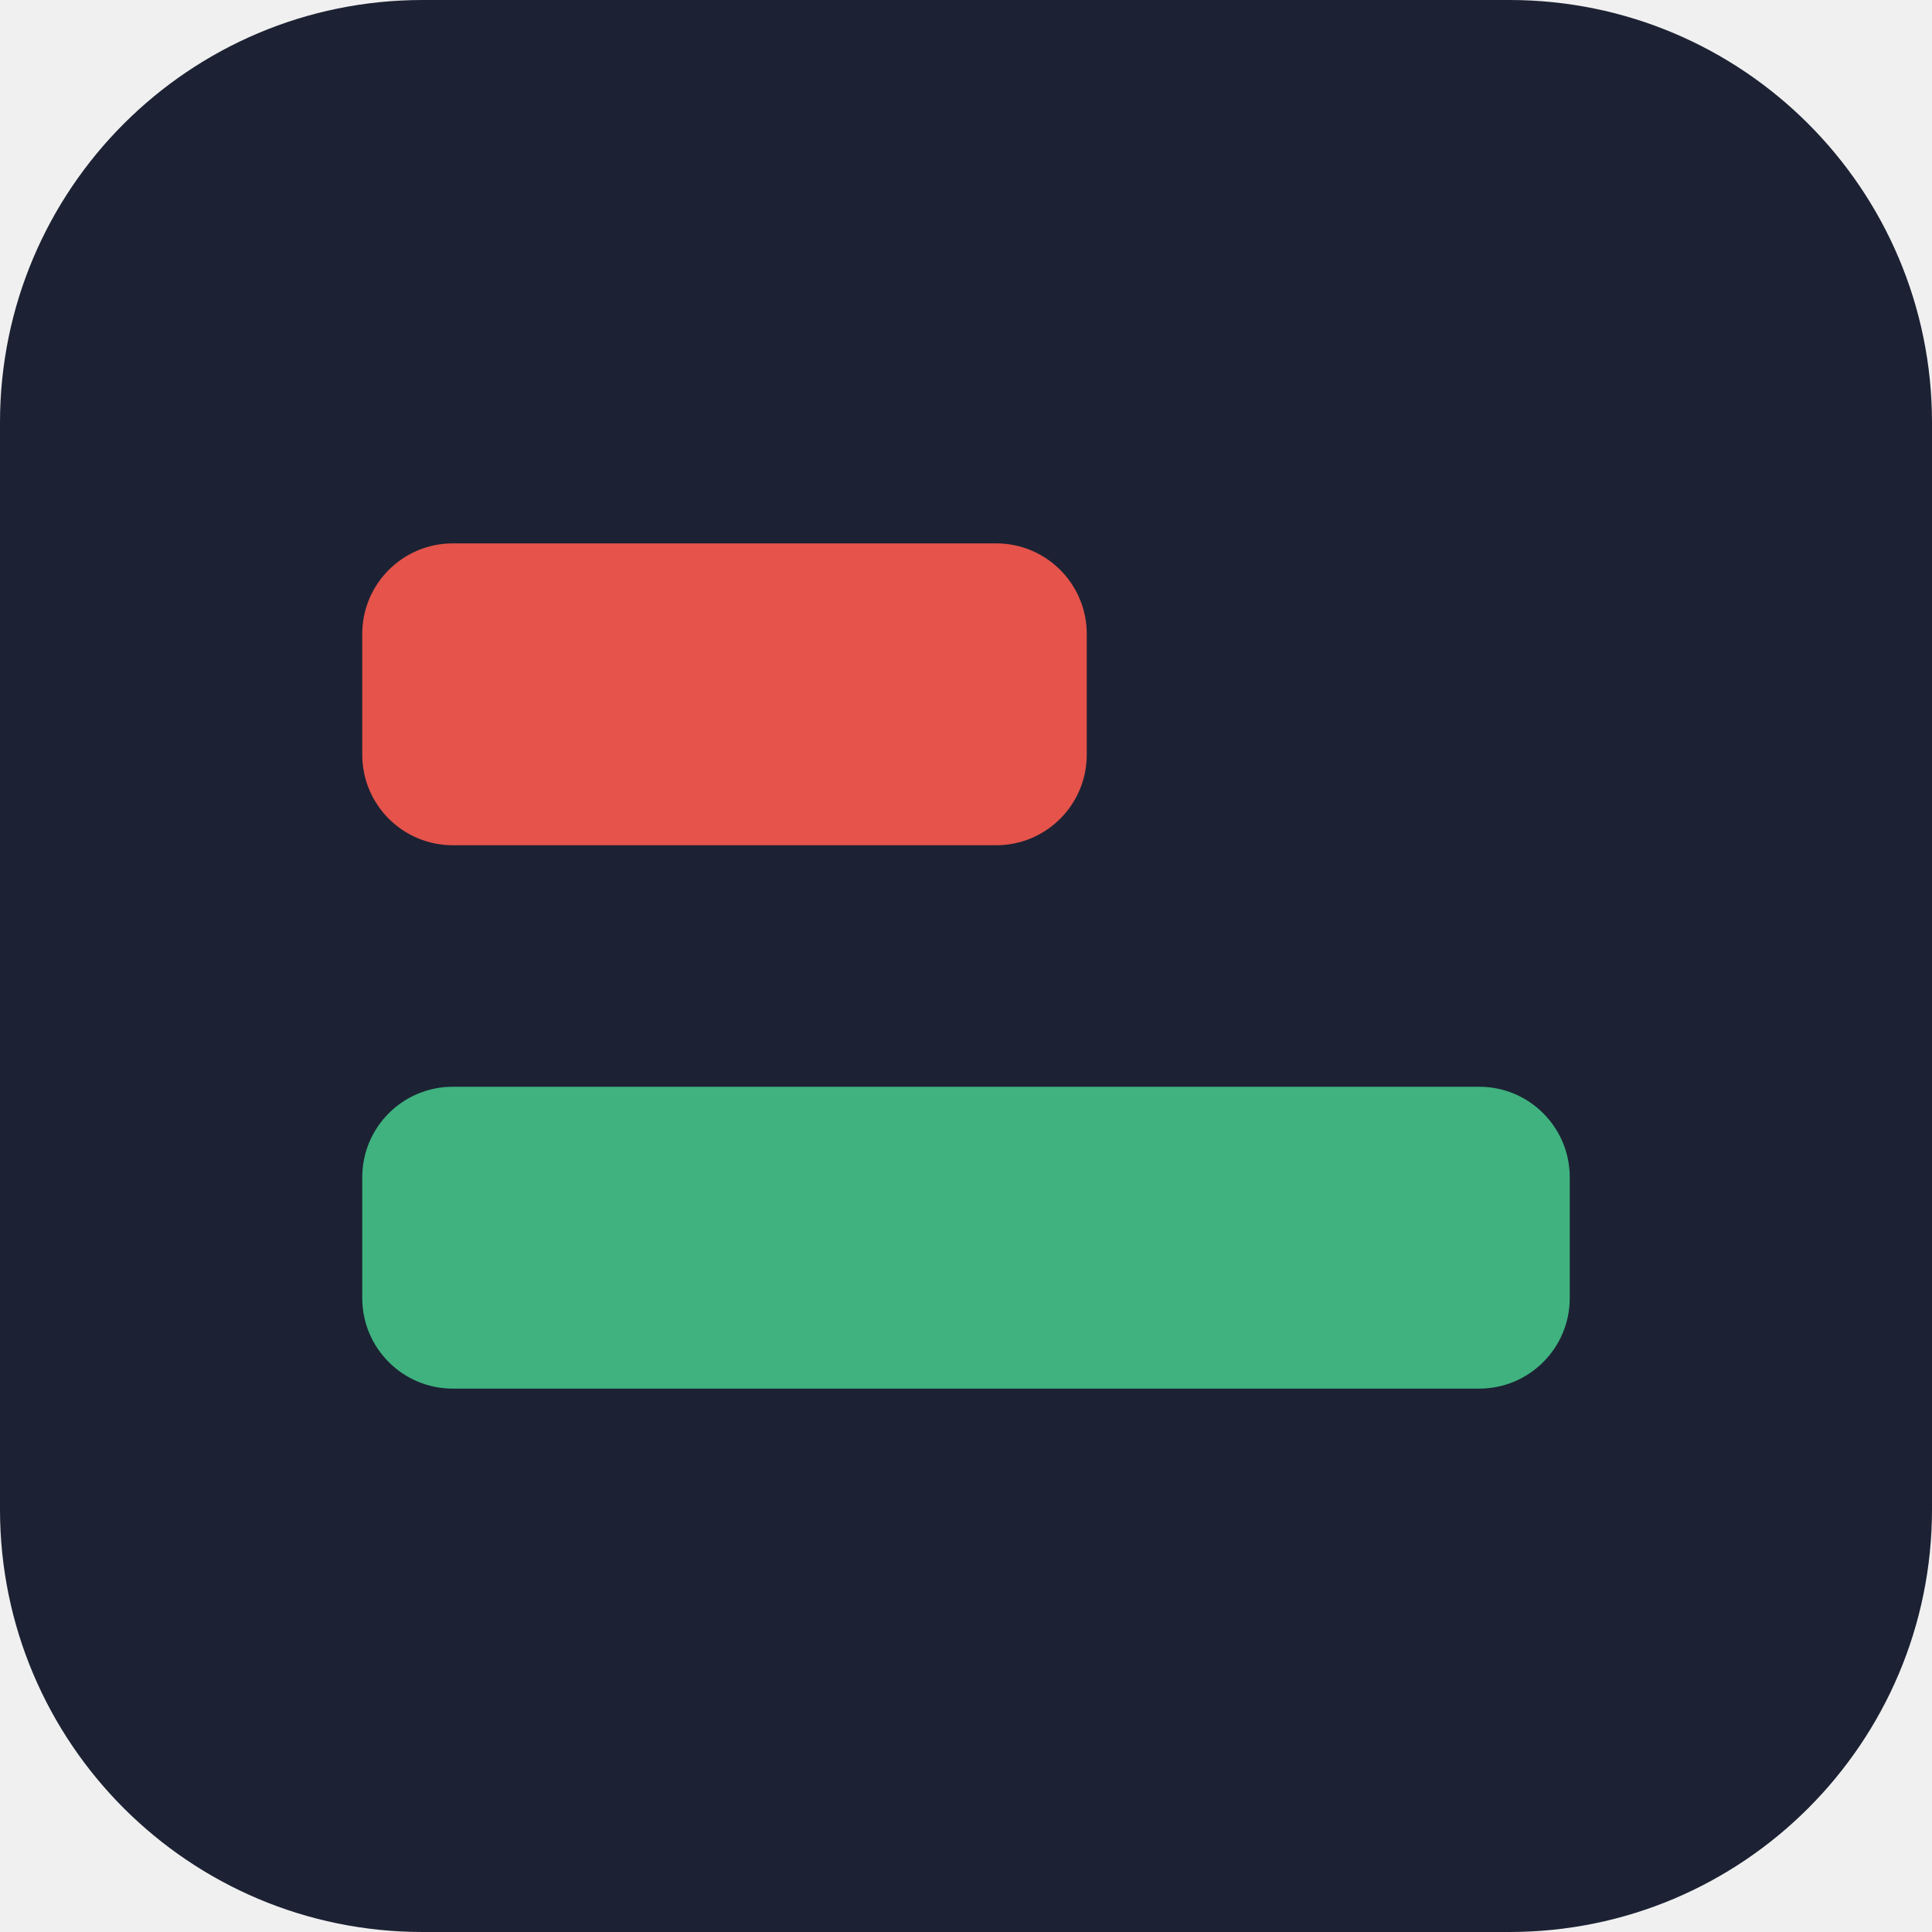
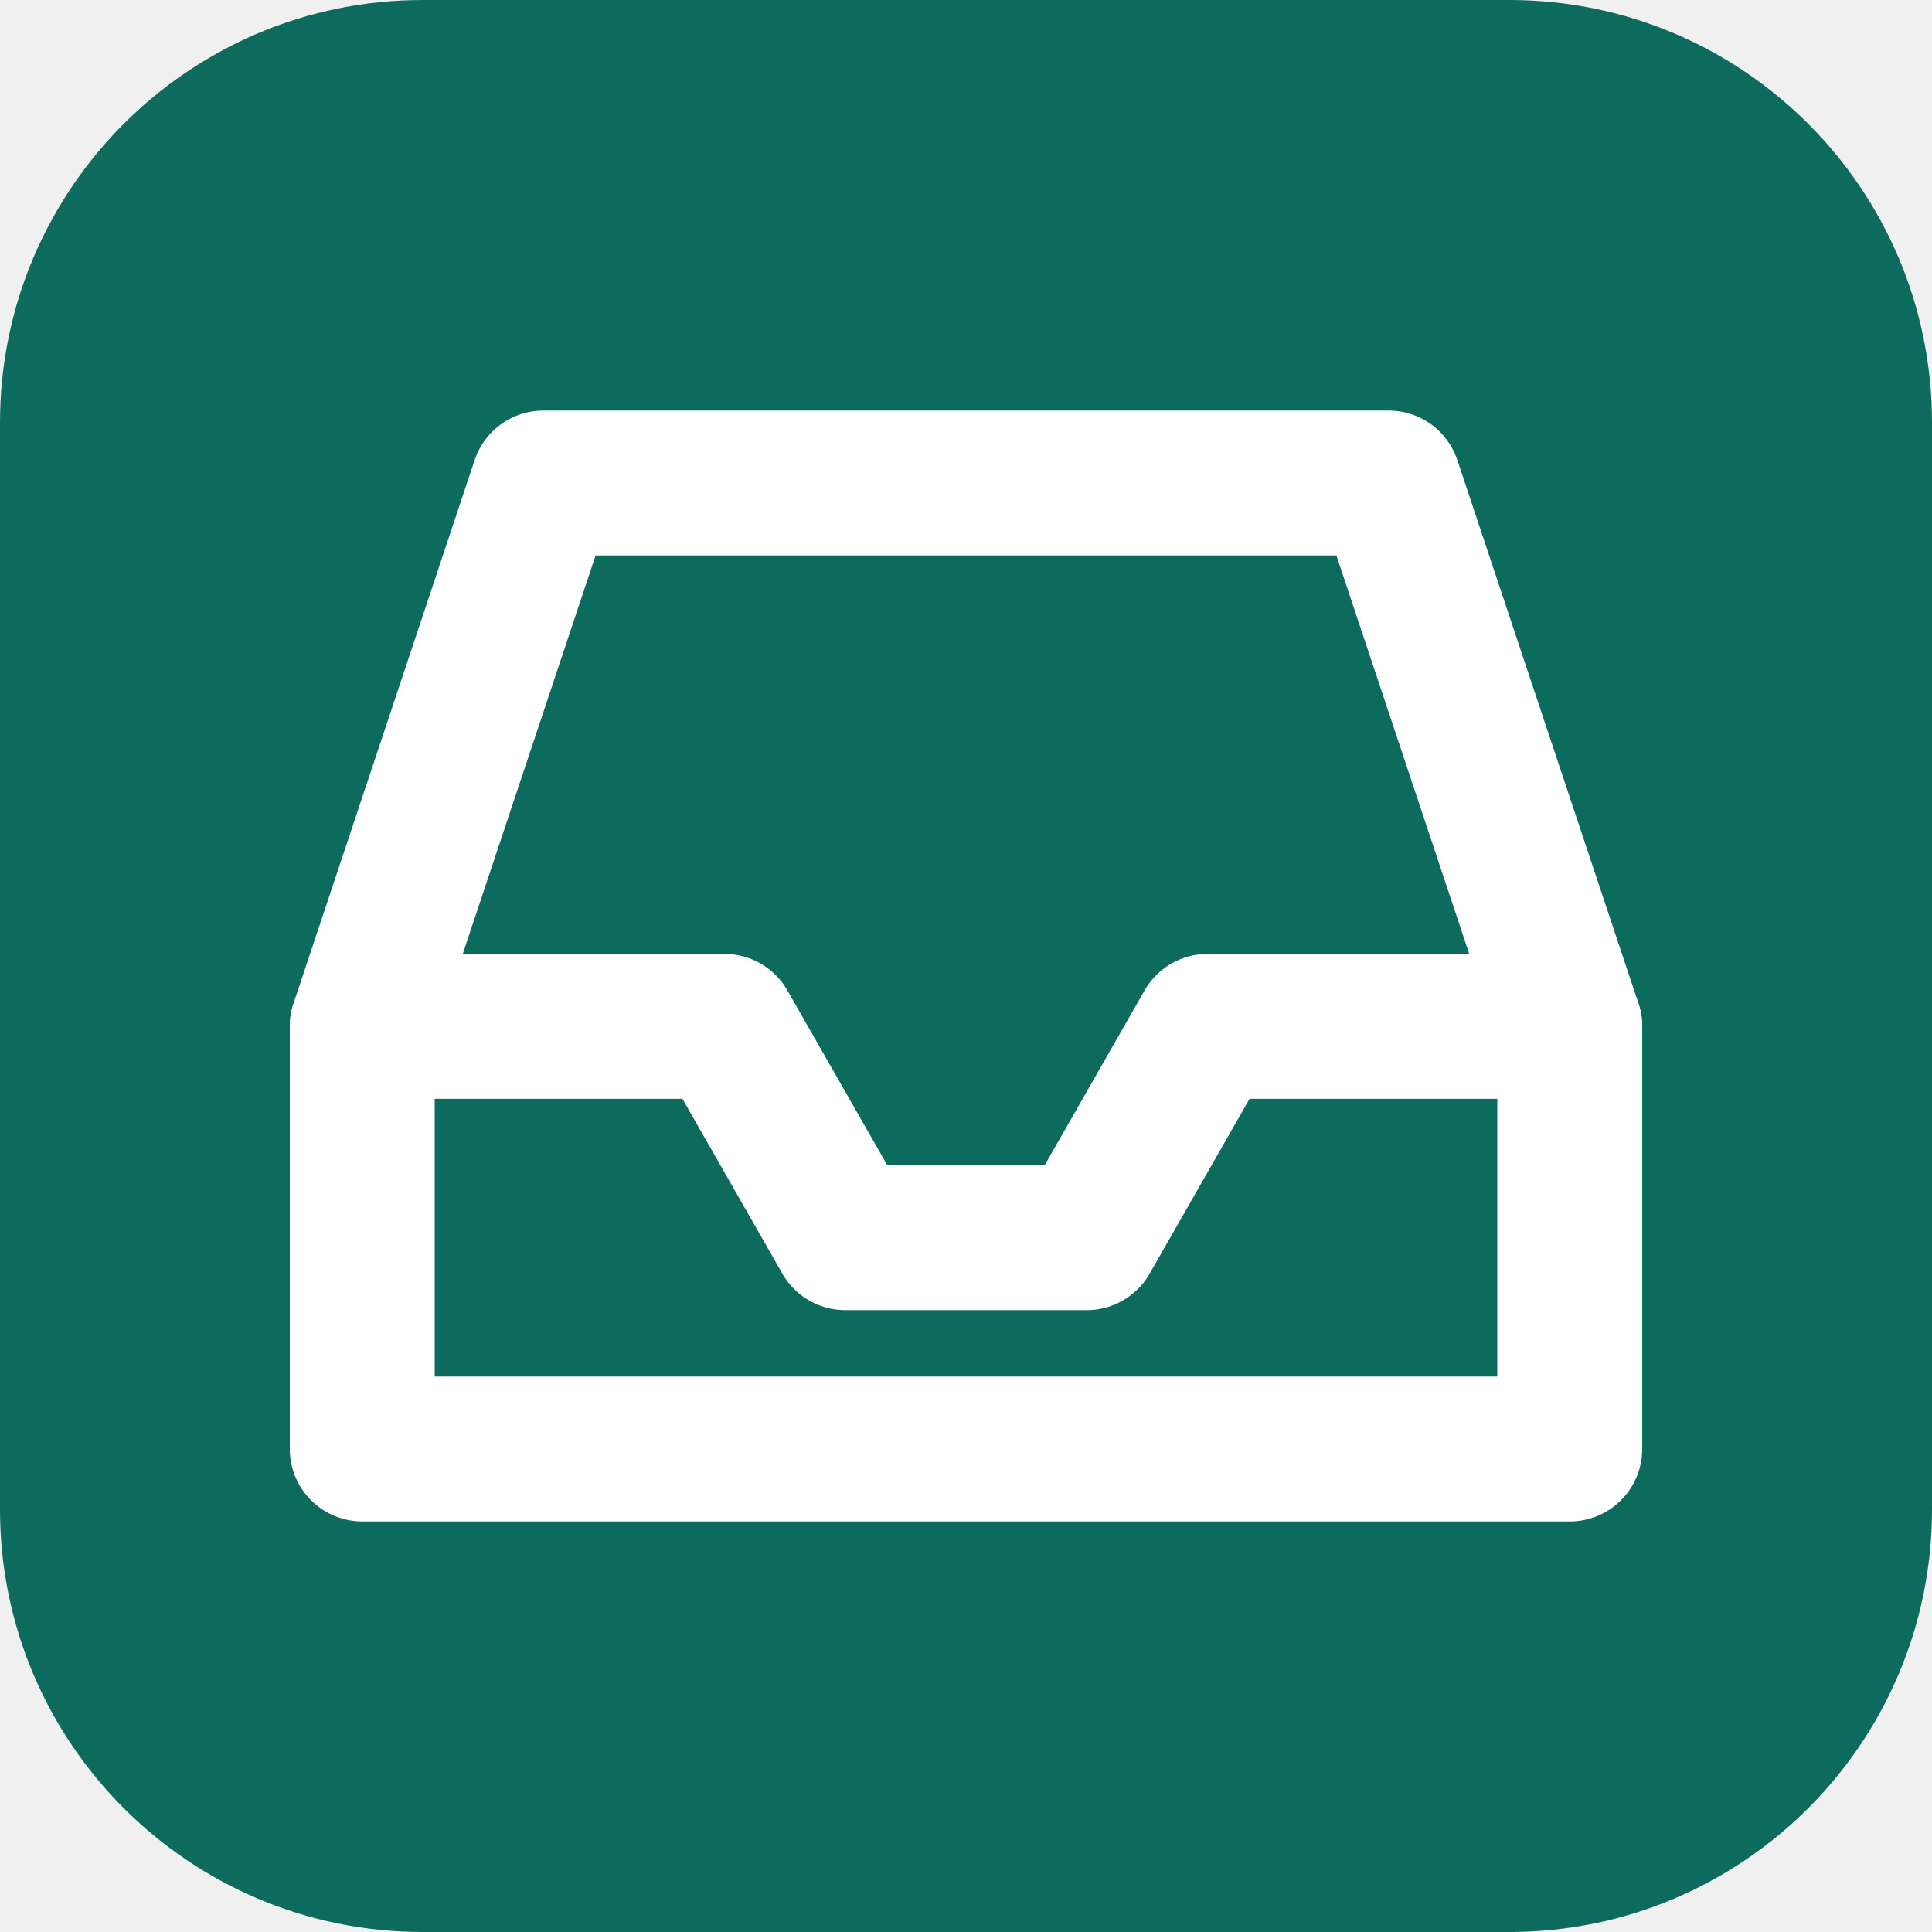
<svg xmlns="http://www.w3.org/2000/svg" viewBox="0 0 32 32">
-   <rect width="32" height="32" rx="7" fill="#1c2233" />
-   <rect x="6" y="9" width="12" height="5" rx="1.5" fill="#e5534b" />
-   <rect x="6" y="18" width="20" height="5" rx="1.5" fill="#3fb27f" />
+   <rect width="32" height="32" rx="7" fill="#0d6b5e" />
+   <g fill="none" stroke="#fff" stroke-width="2.4" stroke-linecap="round" stroke-linejoin="round">
+     <path d="M6 17h6l2 3.5h4L20 17h6" />
+     <path d="M9 8h14l3 9v7H6v-7z" />
+   </g>
</svg>
